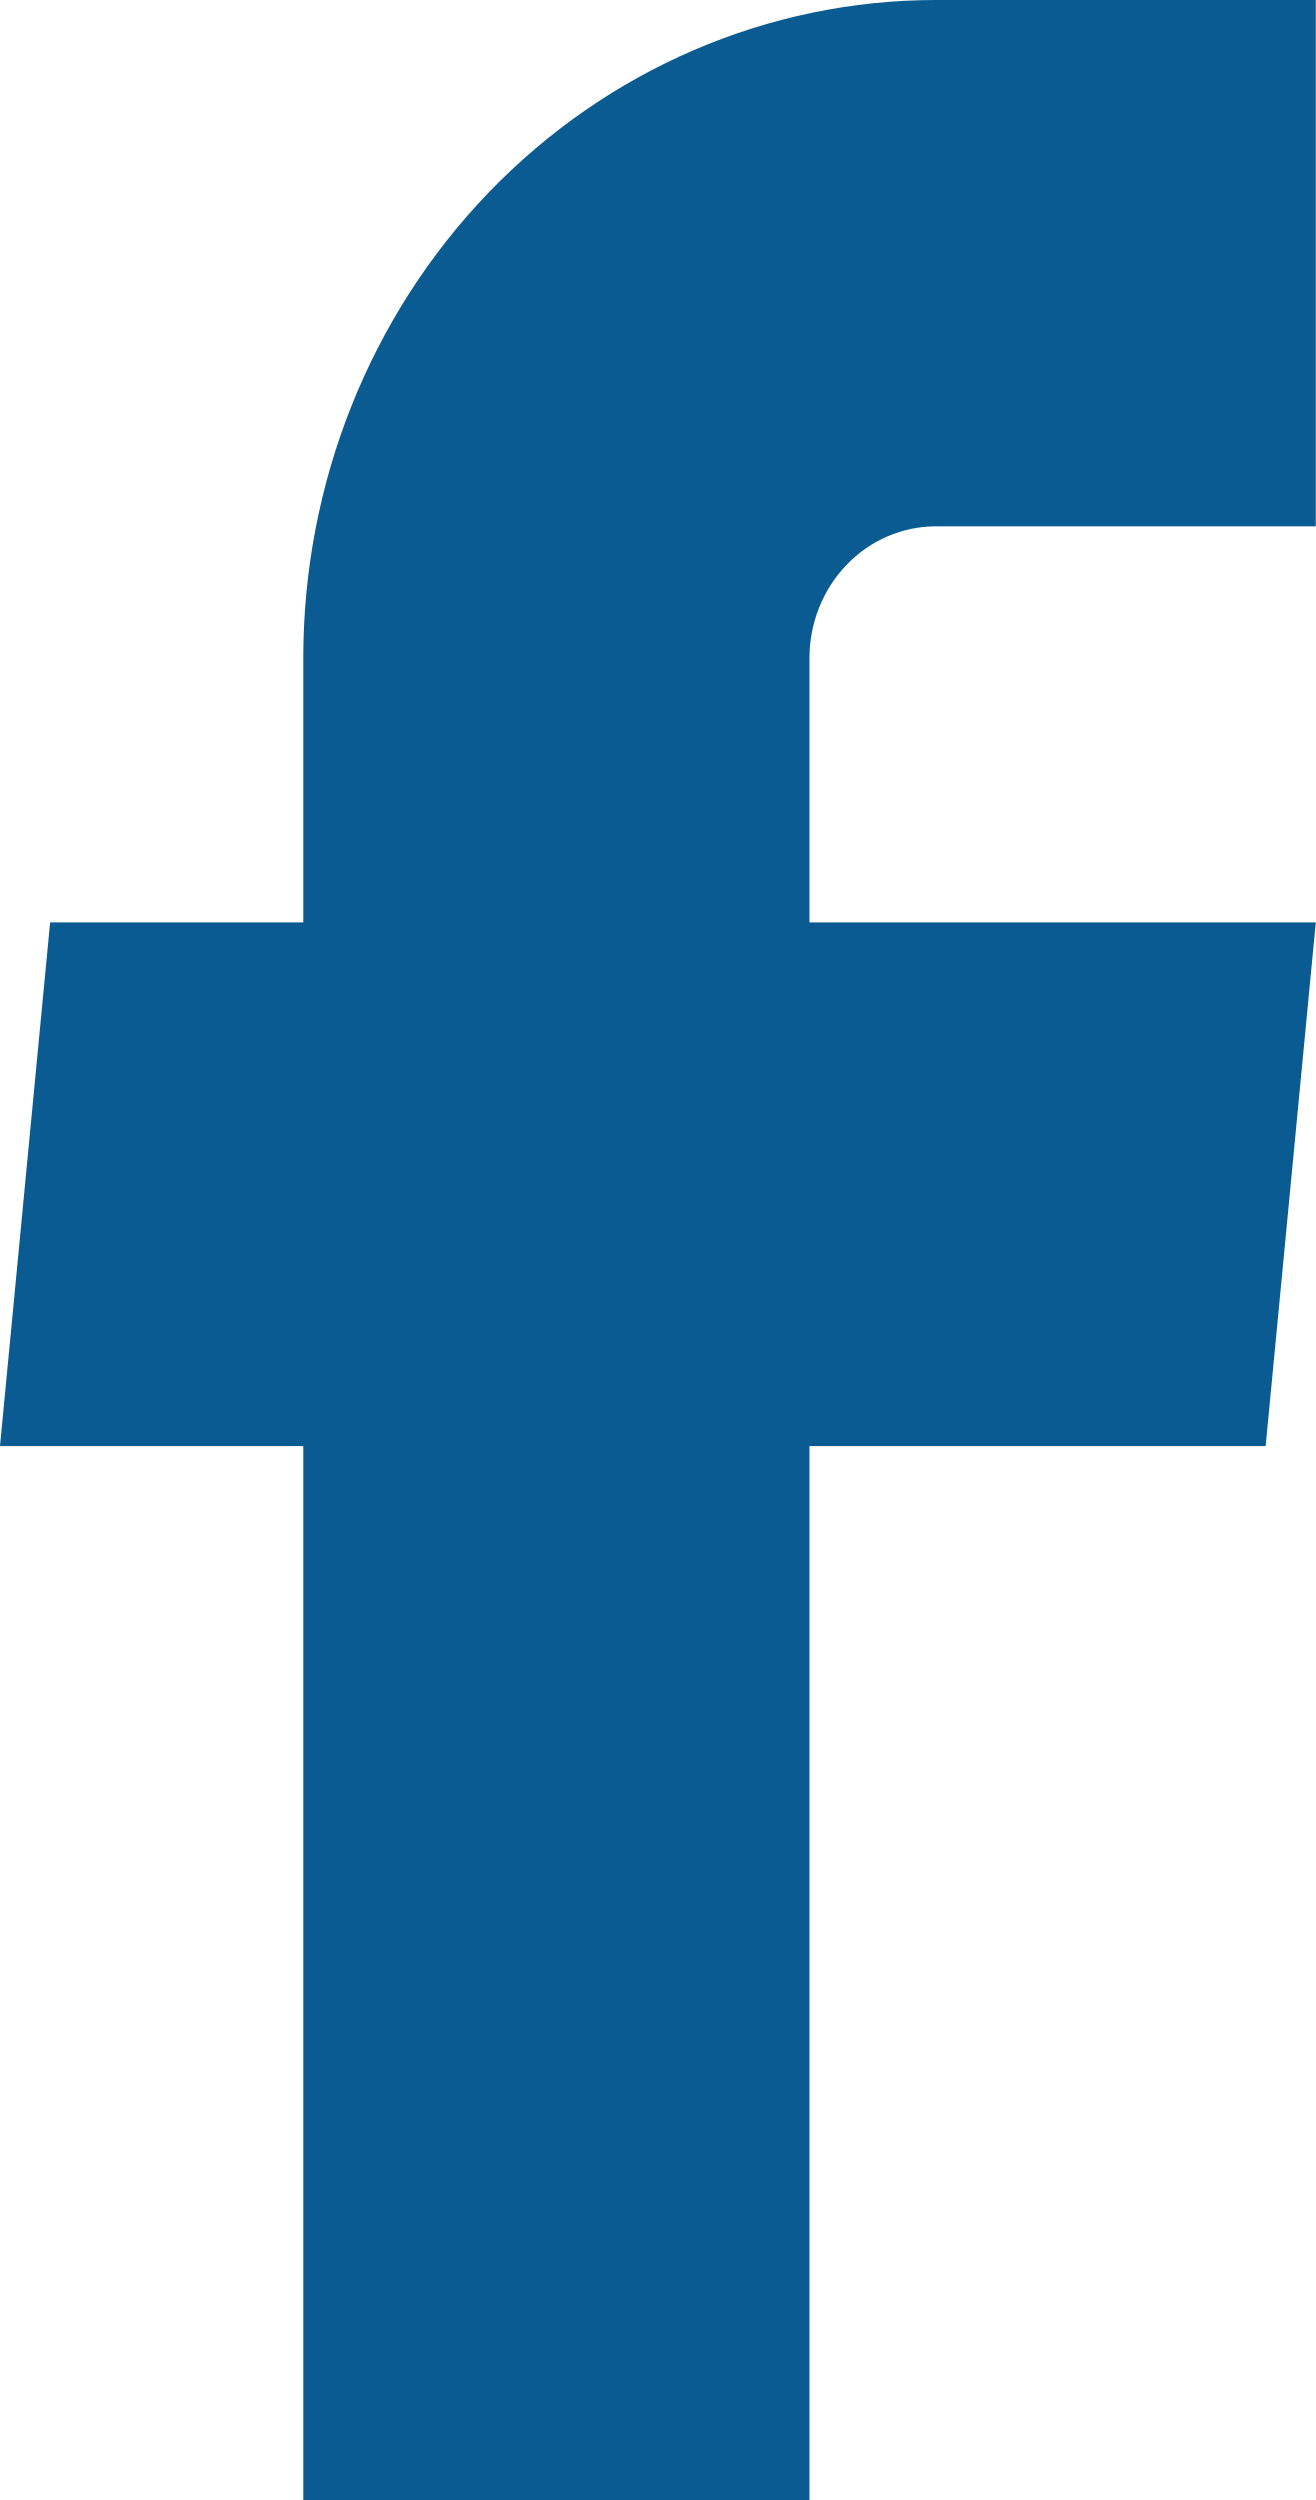
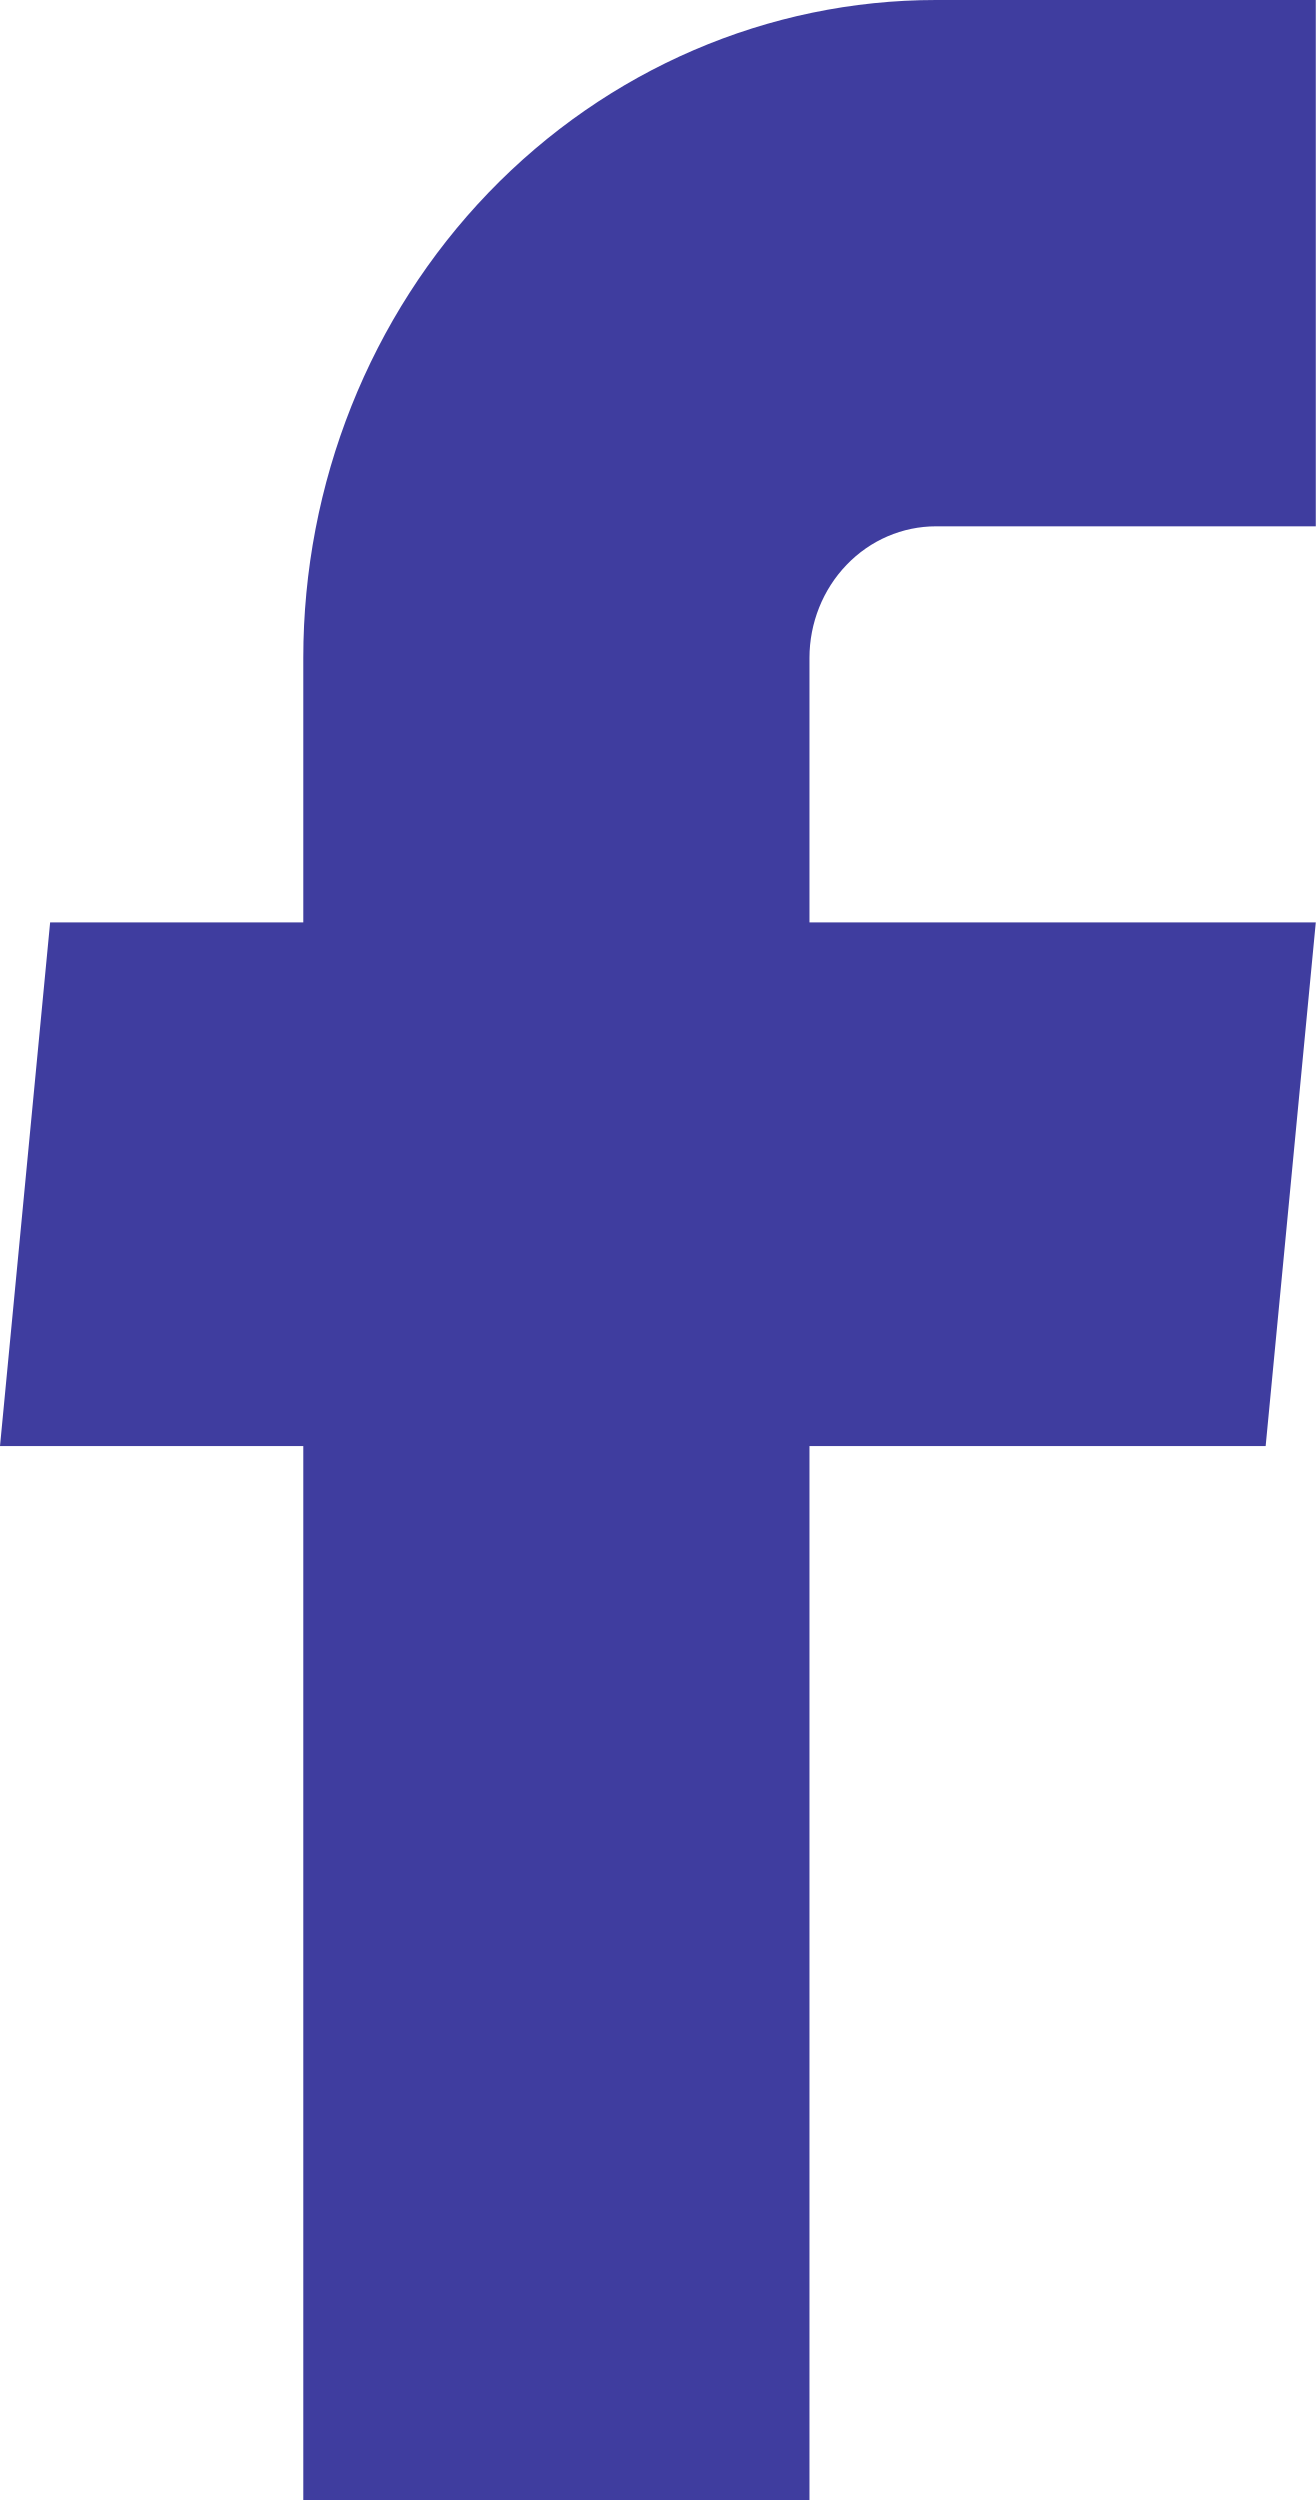
<svg xmlns="http://www.w3.org/2000/svg" width="10" height="19" viewBox="0 0 10 19" fill="none">
-   <path d="M2.305 19H6.152V10.99H9.619L10 7.01H6.152V5C6.152 4.735 6.254 4.48 6.434 4.293C6.614 4.105 6.859 4 7.114 4H10V0H7.114C5.839 0 4.615 0.527 3.713 1.464C2.811 2.402 2.305 3.674 2.305 5V7.01H0.381L0 10.99H2.305V19Z" fill="#0A5B91" />
+   <path d="M2.305 19H6.152V10.99H9.619L10 7.01H6.152V5C6.152 4.735 6.254 4.48 6.434 4.293C6.614 4.105 6.859 4 7.114 4H10V0H7.114C5.839 0 4.615 0.527 3.713 1.464C2.811 2.402 2.305 3.674 2.305 5V7.01H0.381L0 10.99H2.305V19Z" fill="#3F3D9F" />
</svg>
